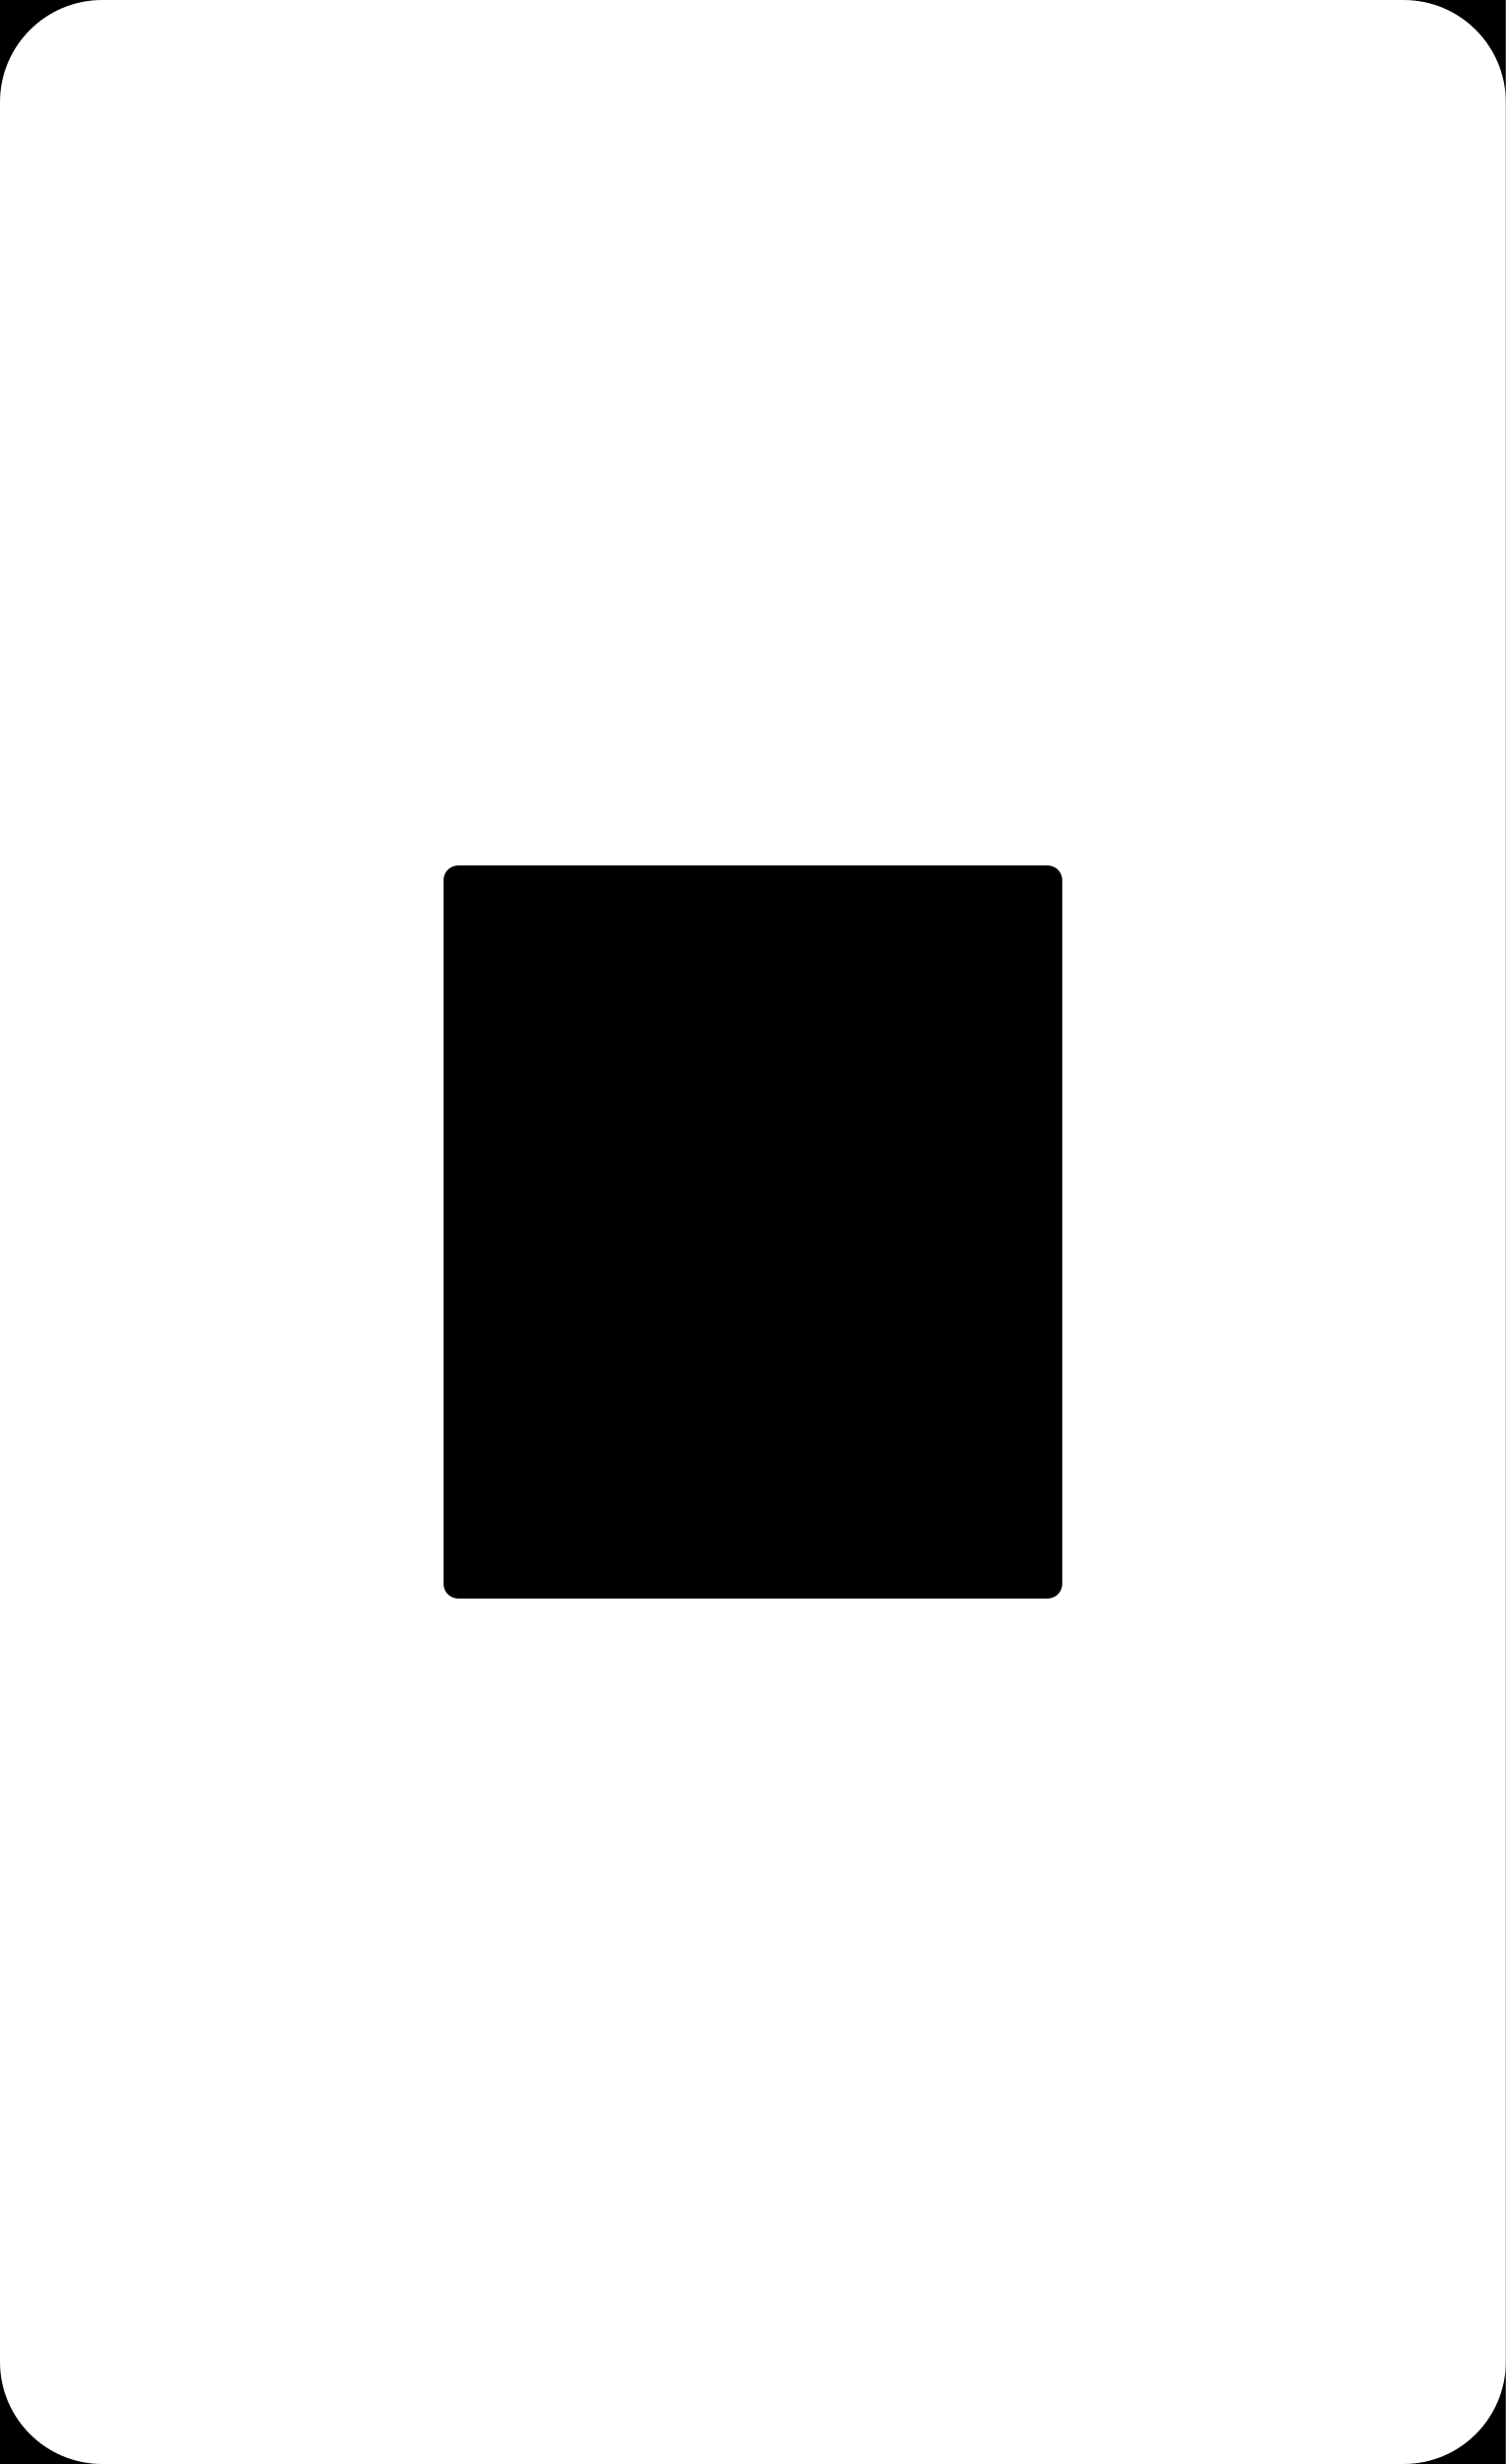
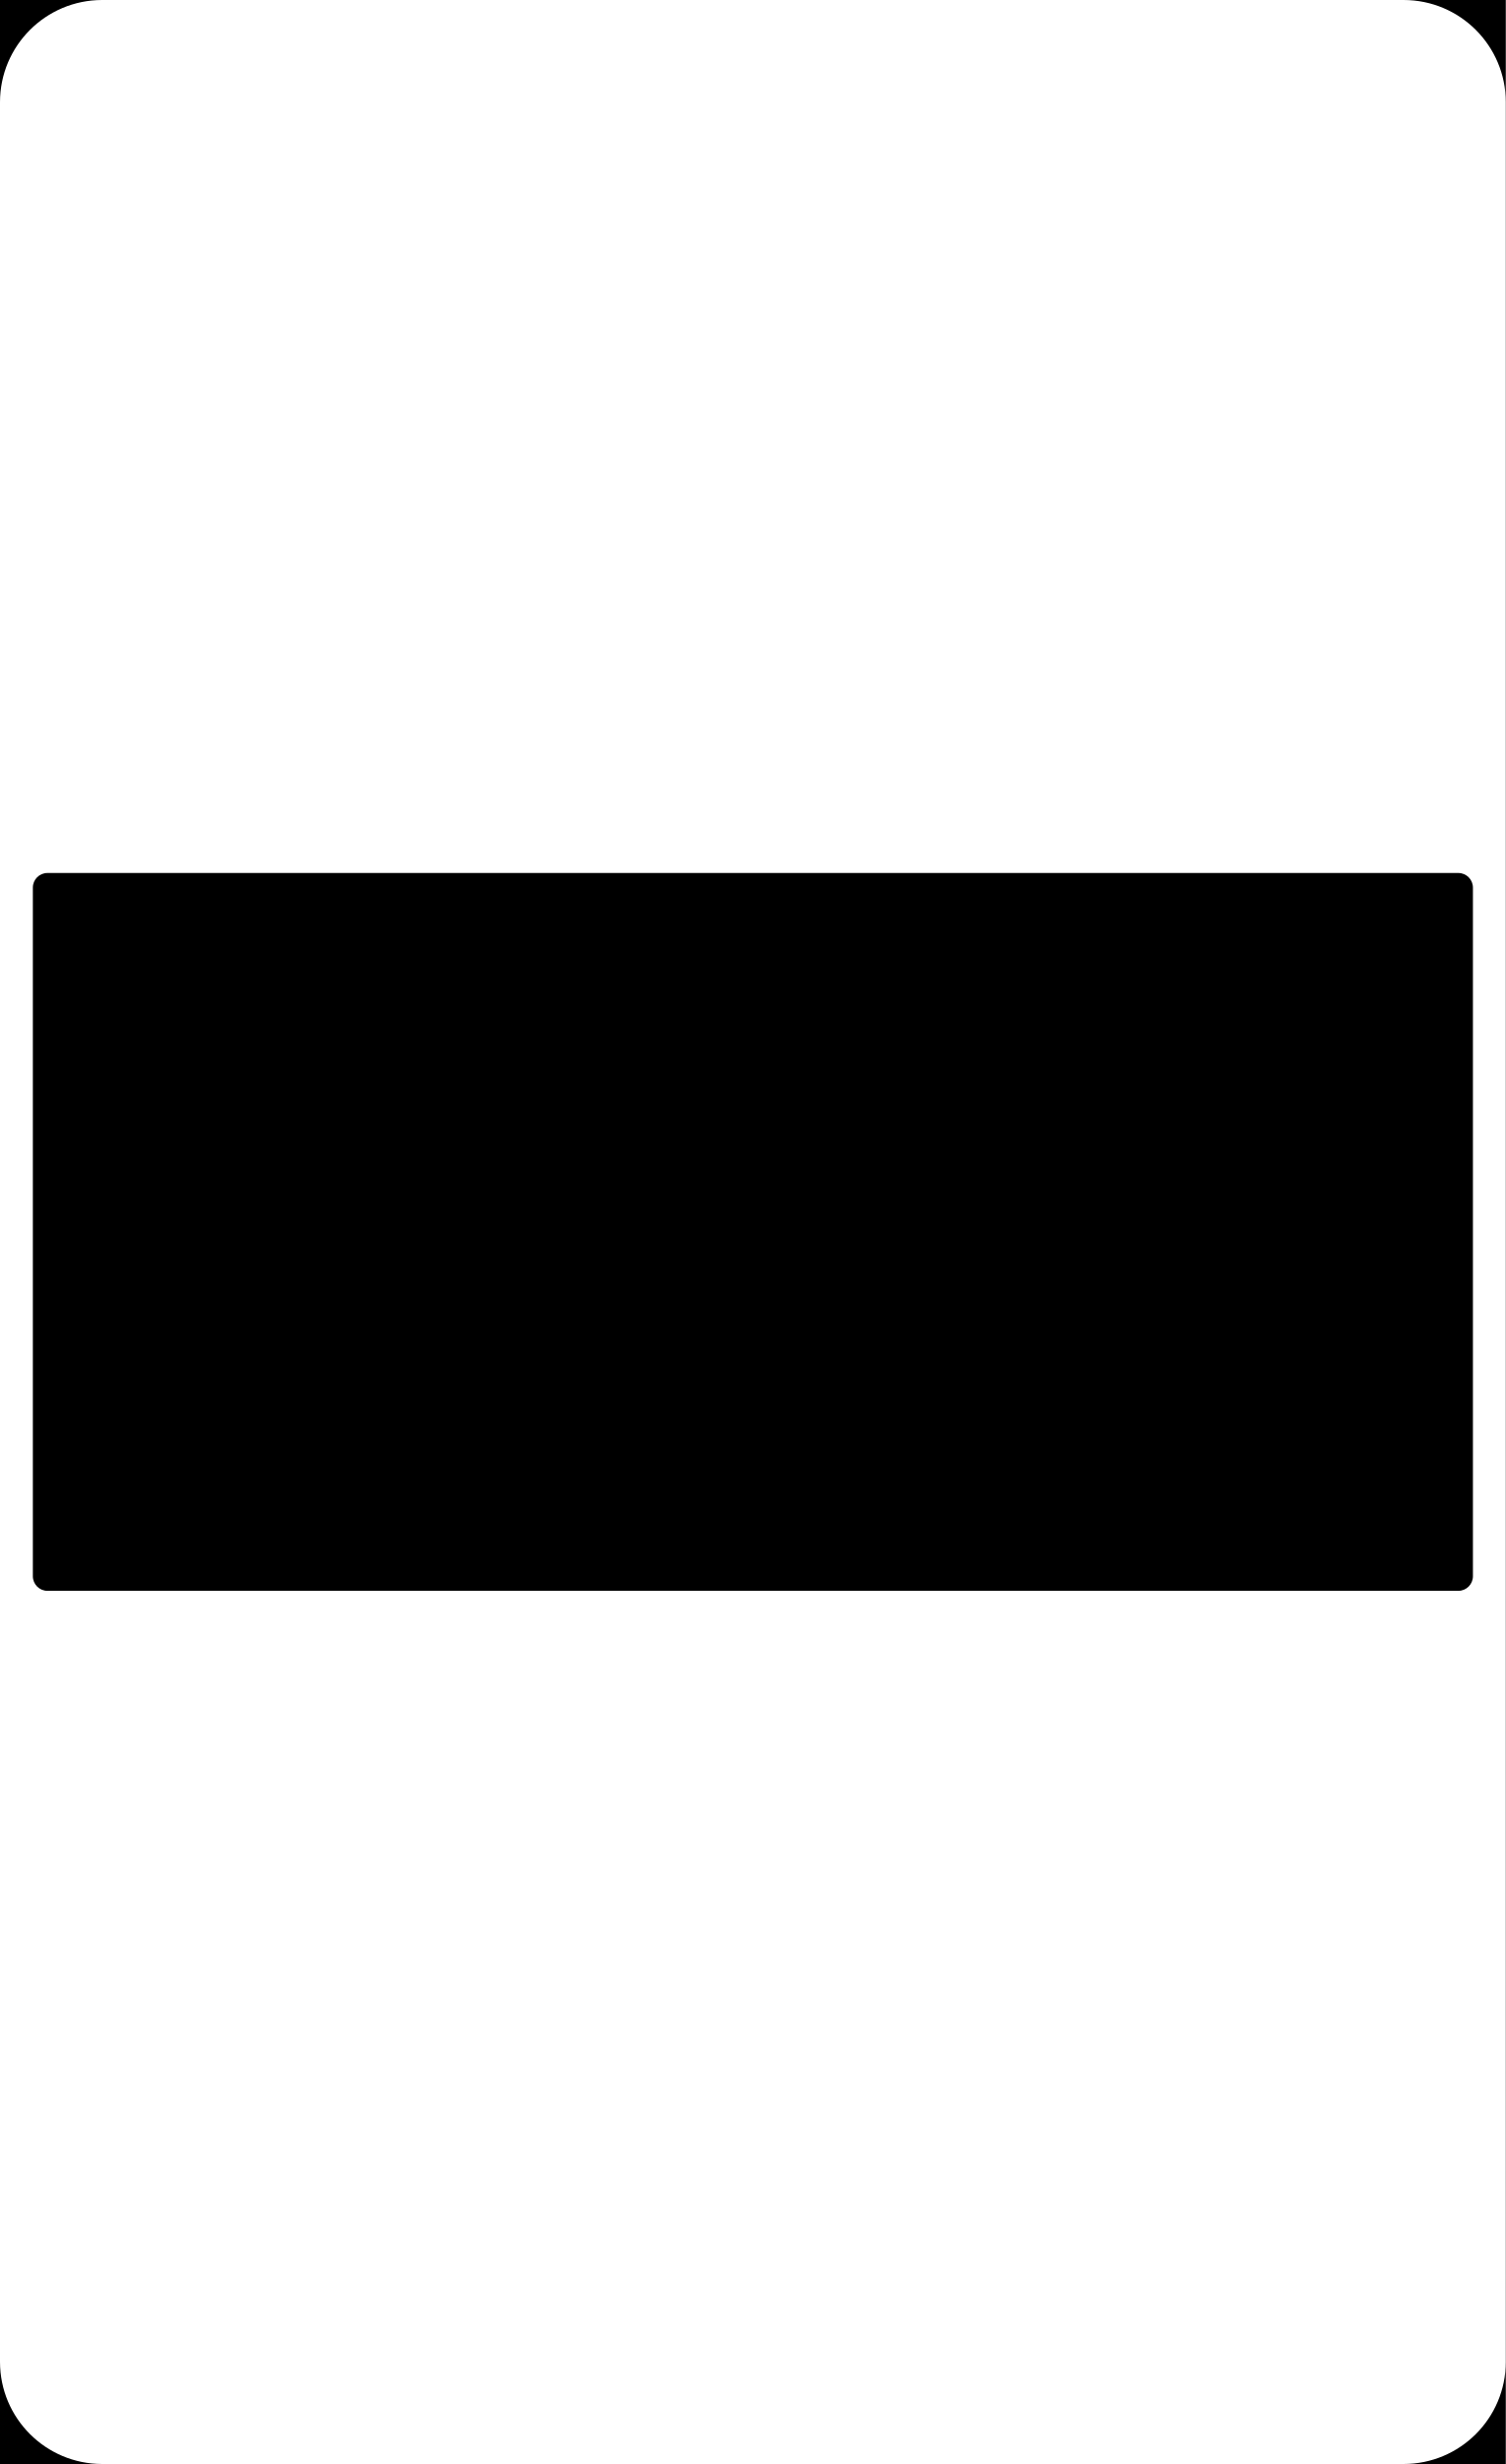
<svg xmlns="http://www.w3.org/2000/svg" width="825" height="1350" viewBox="0 0 825 1350">
  <rect width="825" height="1350" fill="black" />
  <rect x="0" y="0" width="825" height="1350" rx="56" fill="white" />
-   <rect x="243.0" y="474.2" width="339.0" height="401.6" rx="8" fill="black" />
+   <rect x="18.0" y="478.3" width="789.0" height="393.3" rx="8" fill="black" />
</svg>
